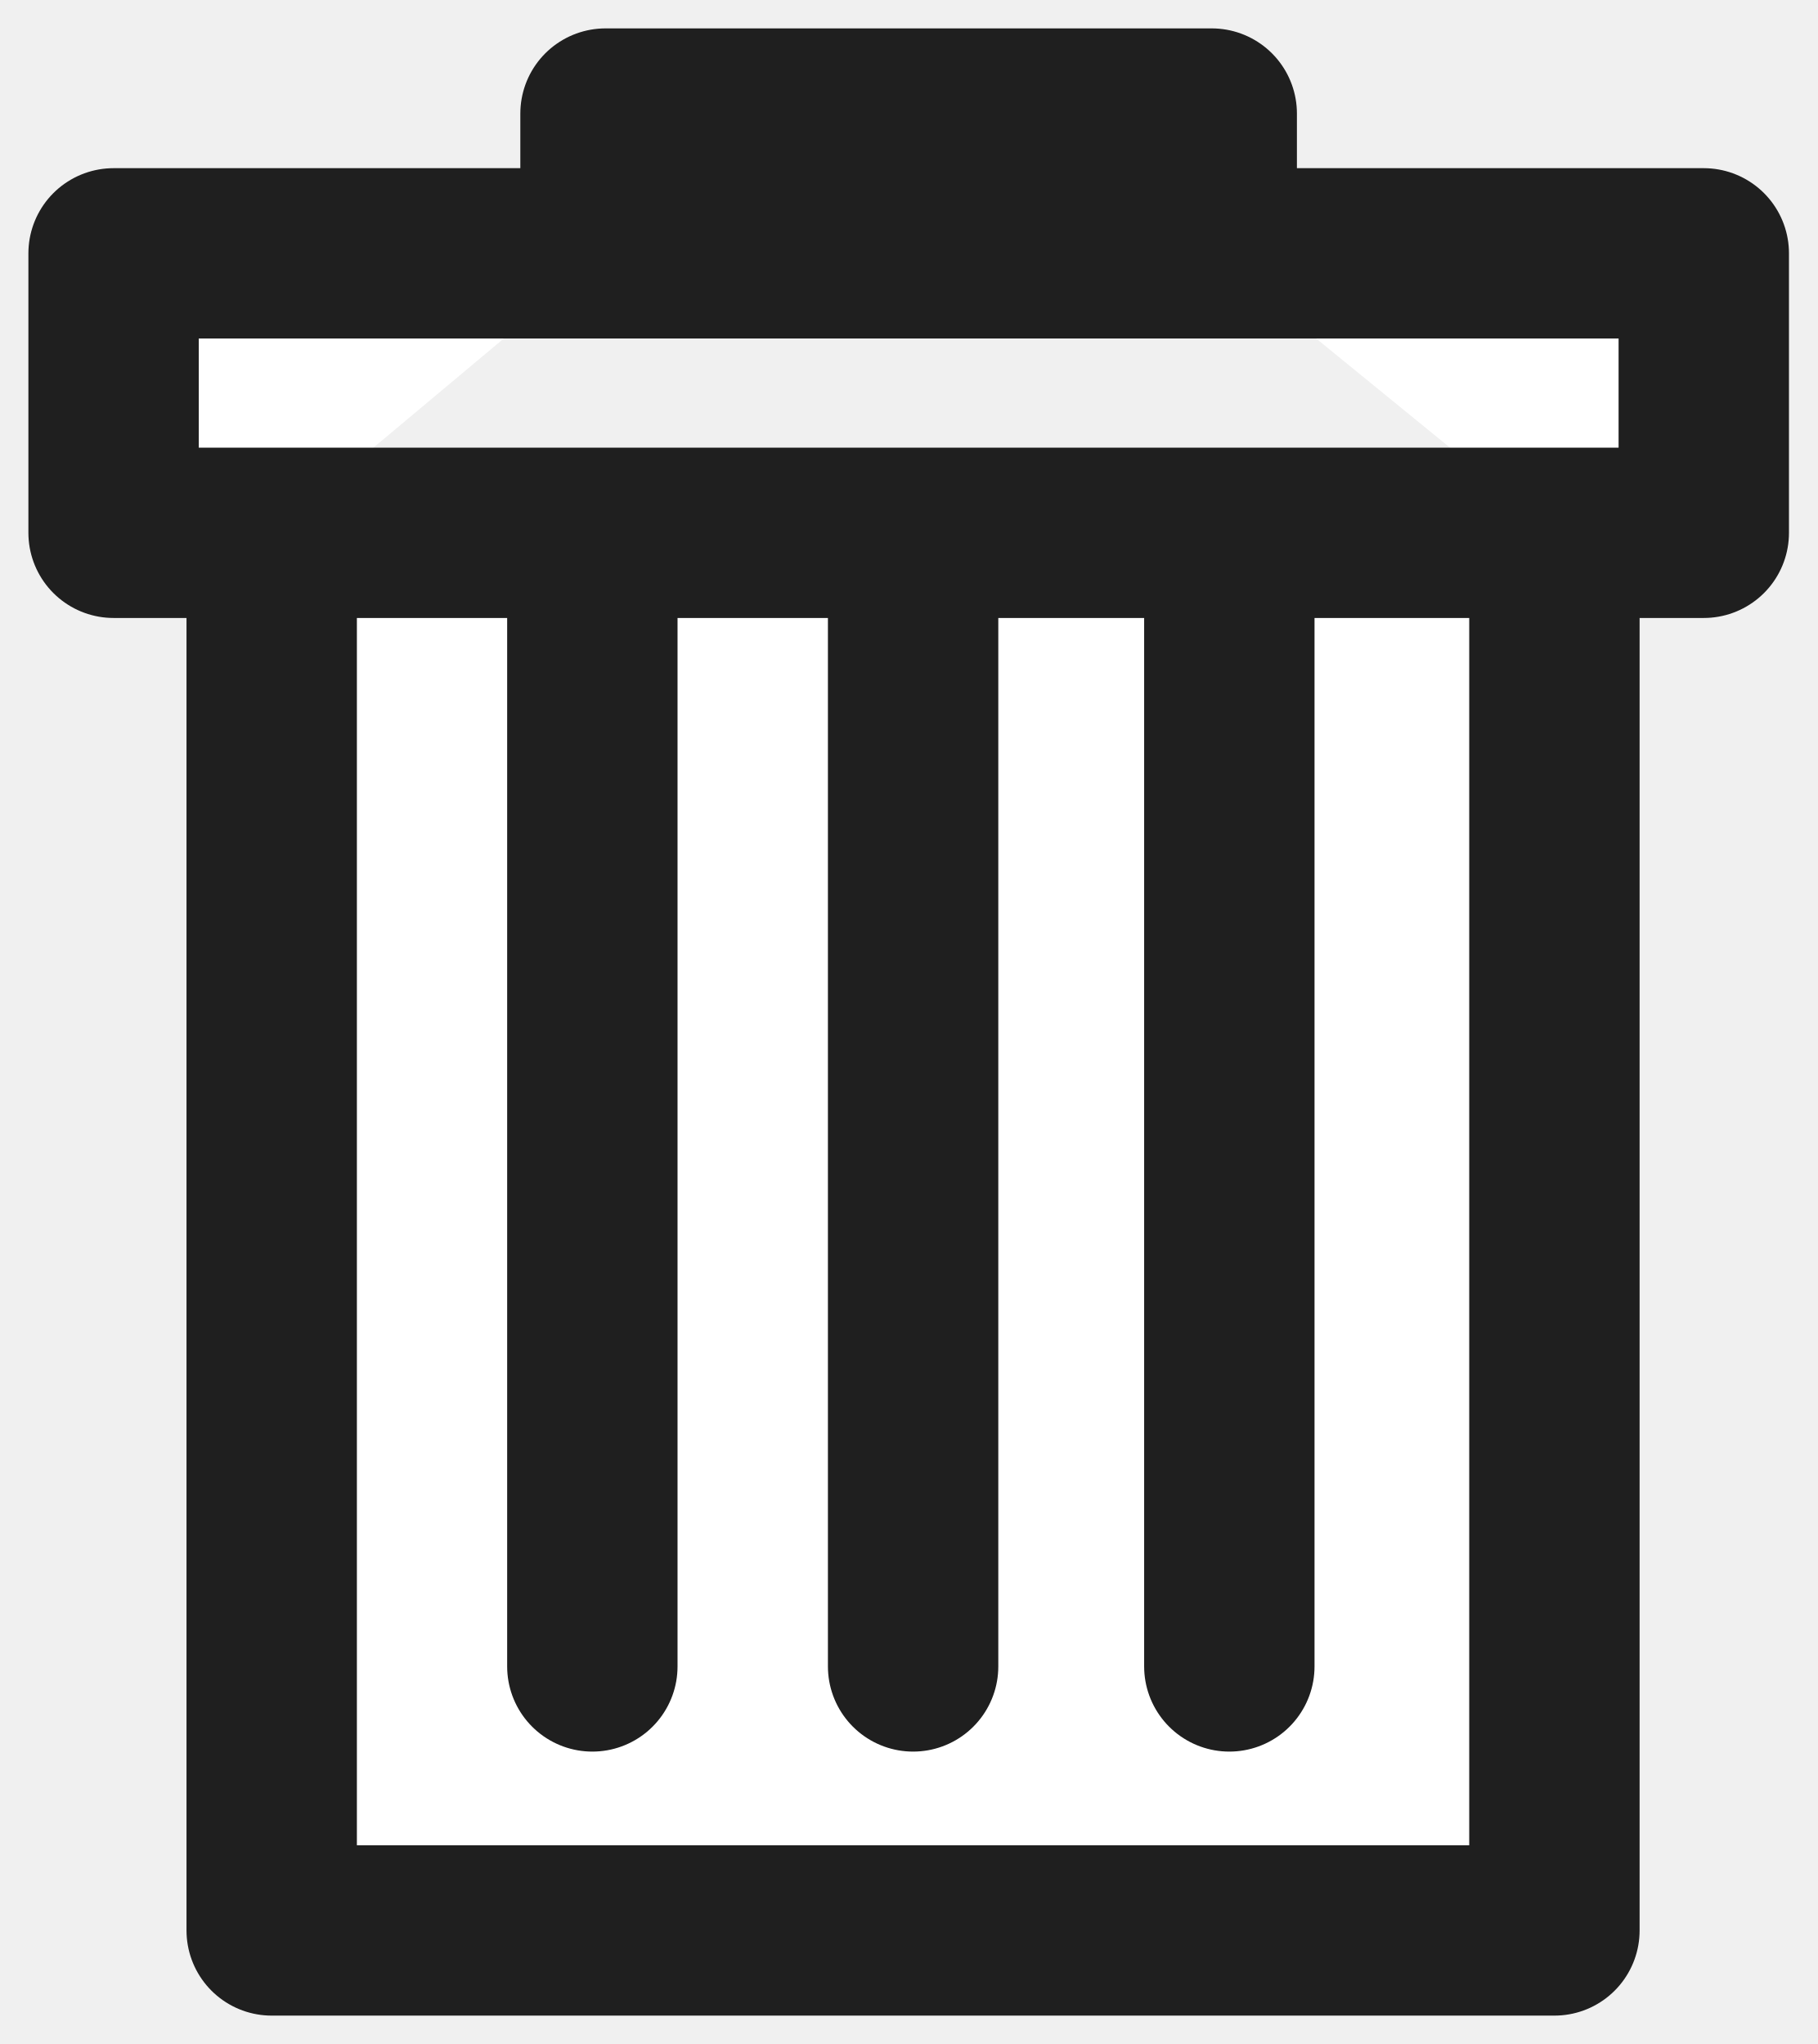
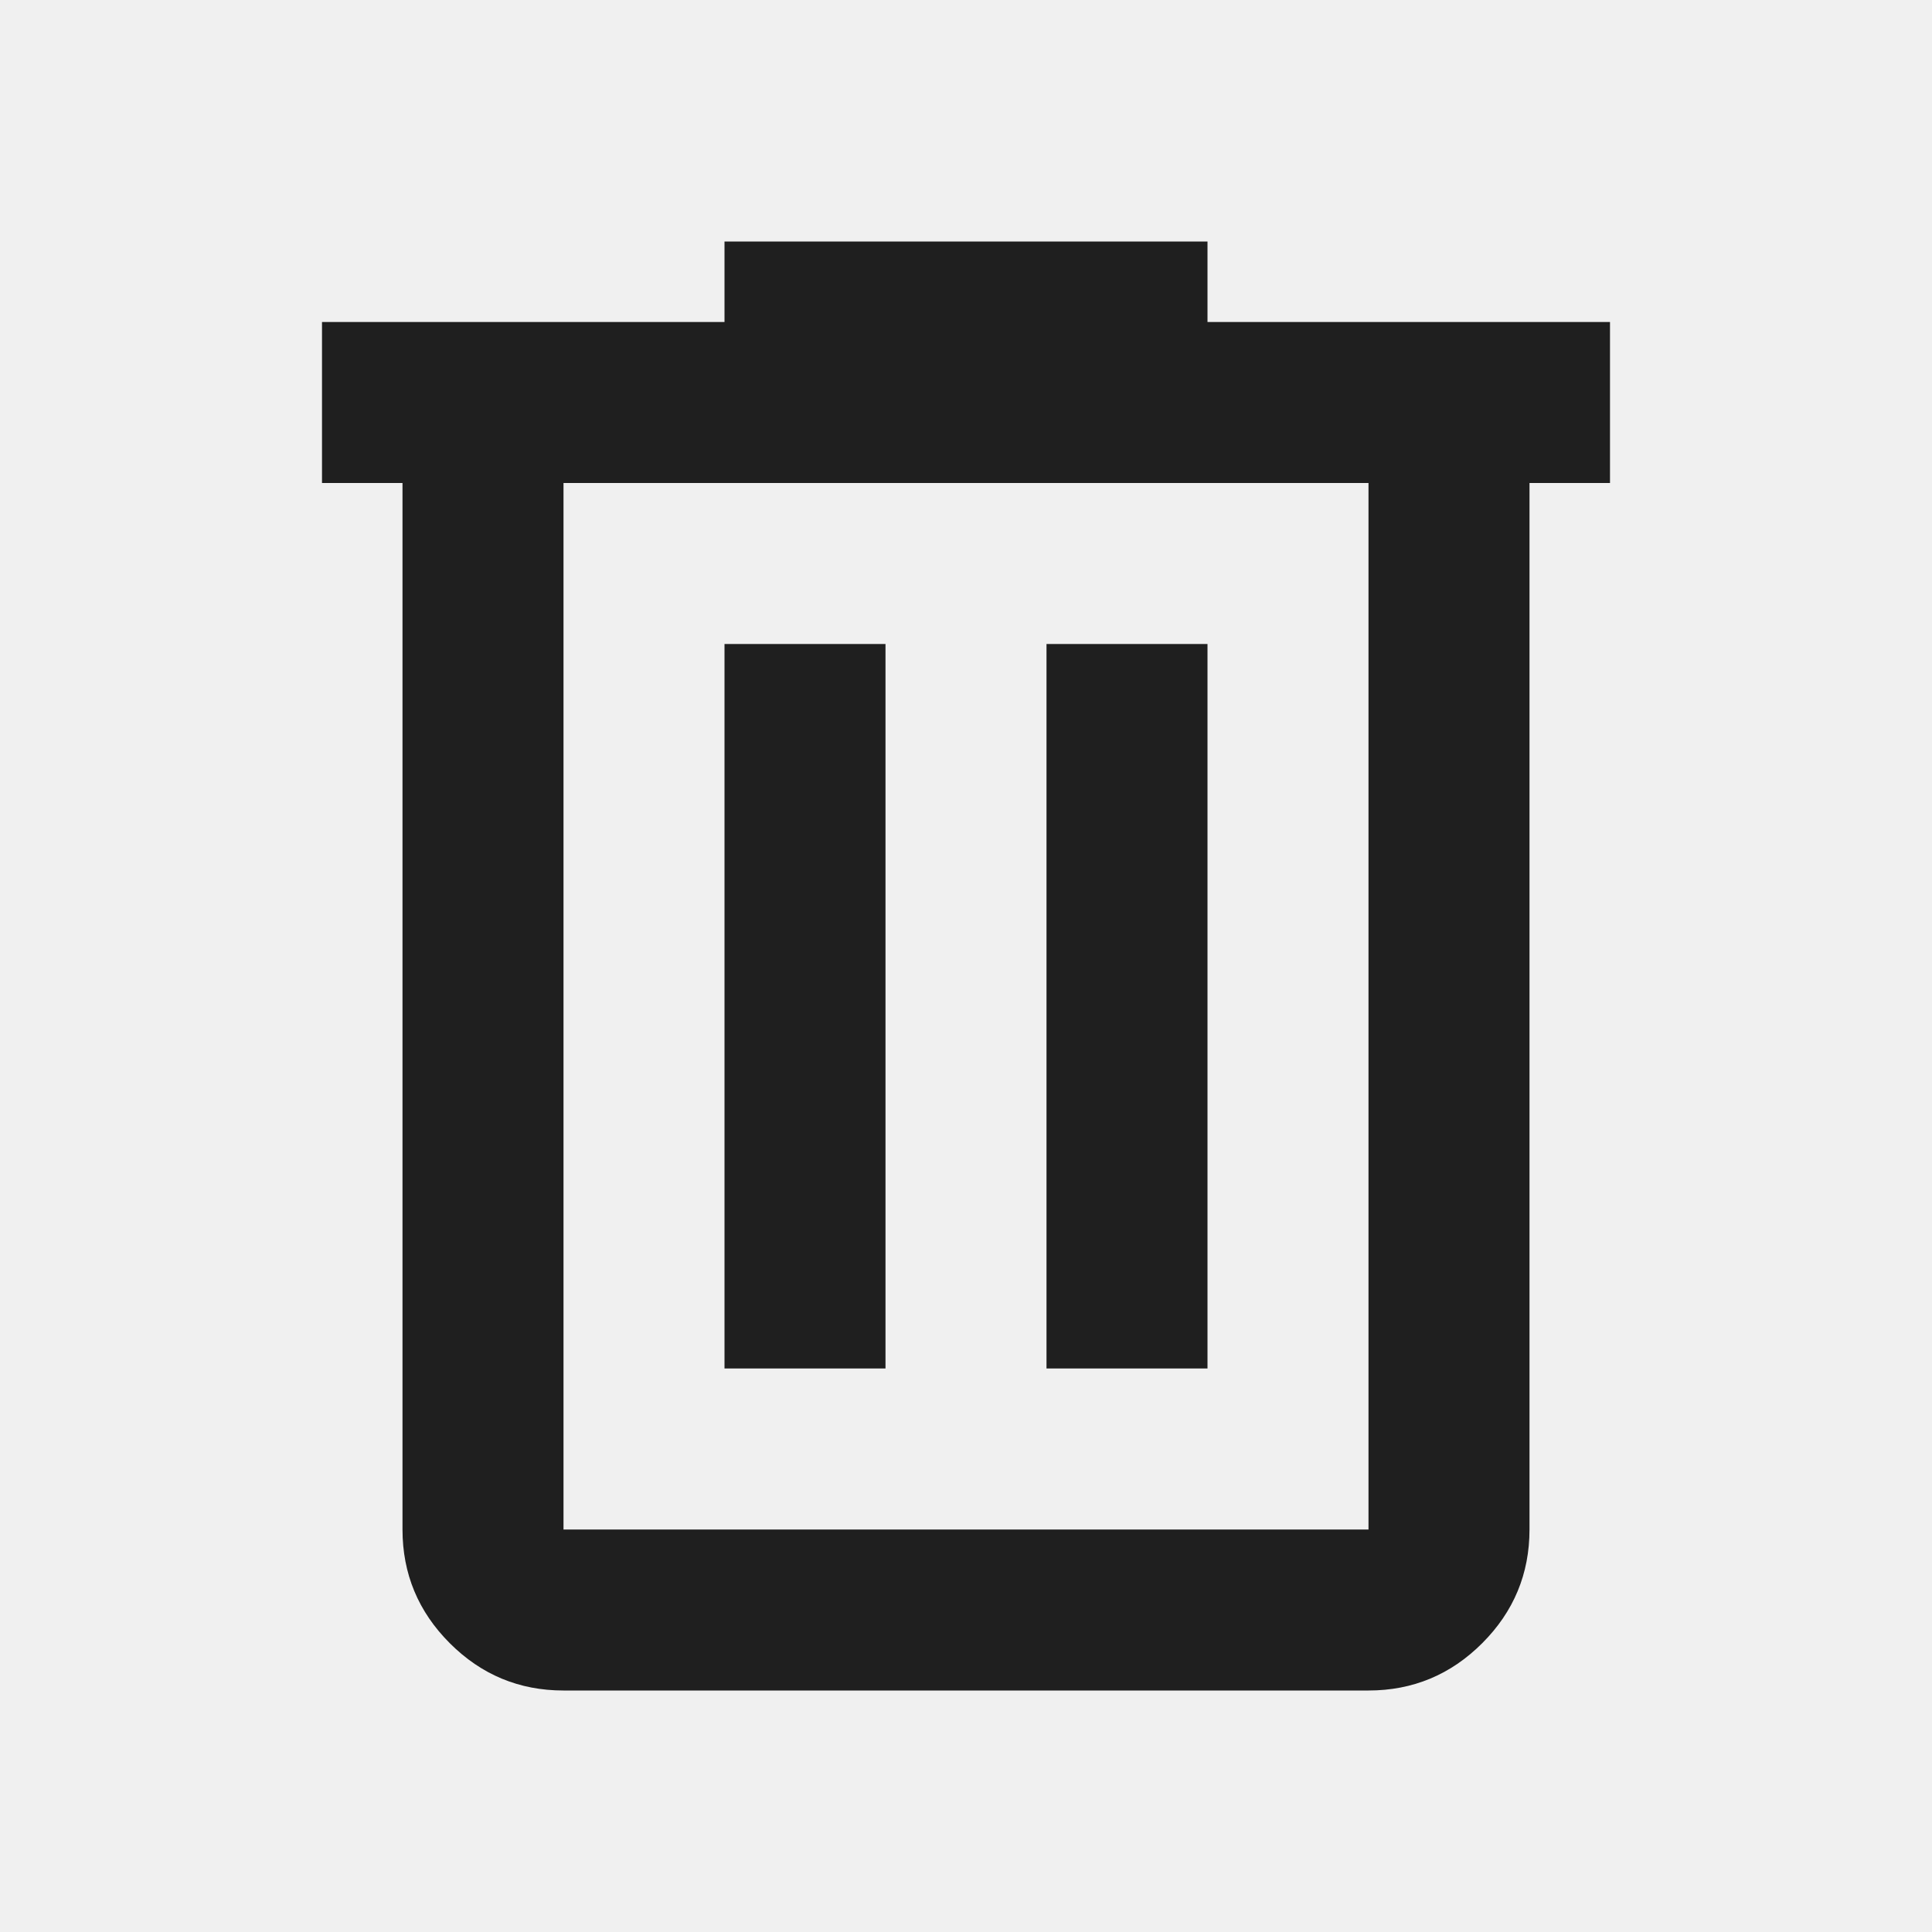
- <svg xmlns="http://www.w3.org/2000/svg" width="16" height="18" viewBox="0 0 16 18" fill="#fff">
-   <path d="M5.331 2.231H1V4.692H2.392M5.331 2.231V1H10.668V2.231M5.331 2.231H10.668M10.668 2.231H15V4.692H13.685M2.392 4.692V17H13.685V4.692M2.392 4.692H5.215M13.685 4.692H10.823M10.823 4.692V14.675M10.823 4.692H8.039M8.039 4.692V14.675M8.039 4.692H5.215M5.215 4.692V14.675" stroke="#1f1f1f" stroke-width="1.5" stroke-linecap="round" stroke-linejoin="round" />
+ <svg xmlns="http://www.w3.org/2000/svg" height="24px" viewBox="0 -960 960 960" width="24px" fill="#1f1f1f">
+   <path d="M280-120q-33 0-56.5-23.5T200-200v-520h-40v-80h200v-40h240v40h200v80h-40v520q0 33-23.5 56.5T680-120H280Zm400-600H280v520h400v-520ZM360-280h80v-360h-80v360Zm160 0h80v-360h-80v360ZM280-720v520-520Z" />
</svg>
